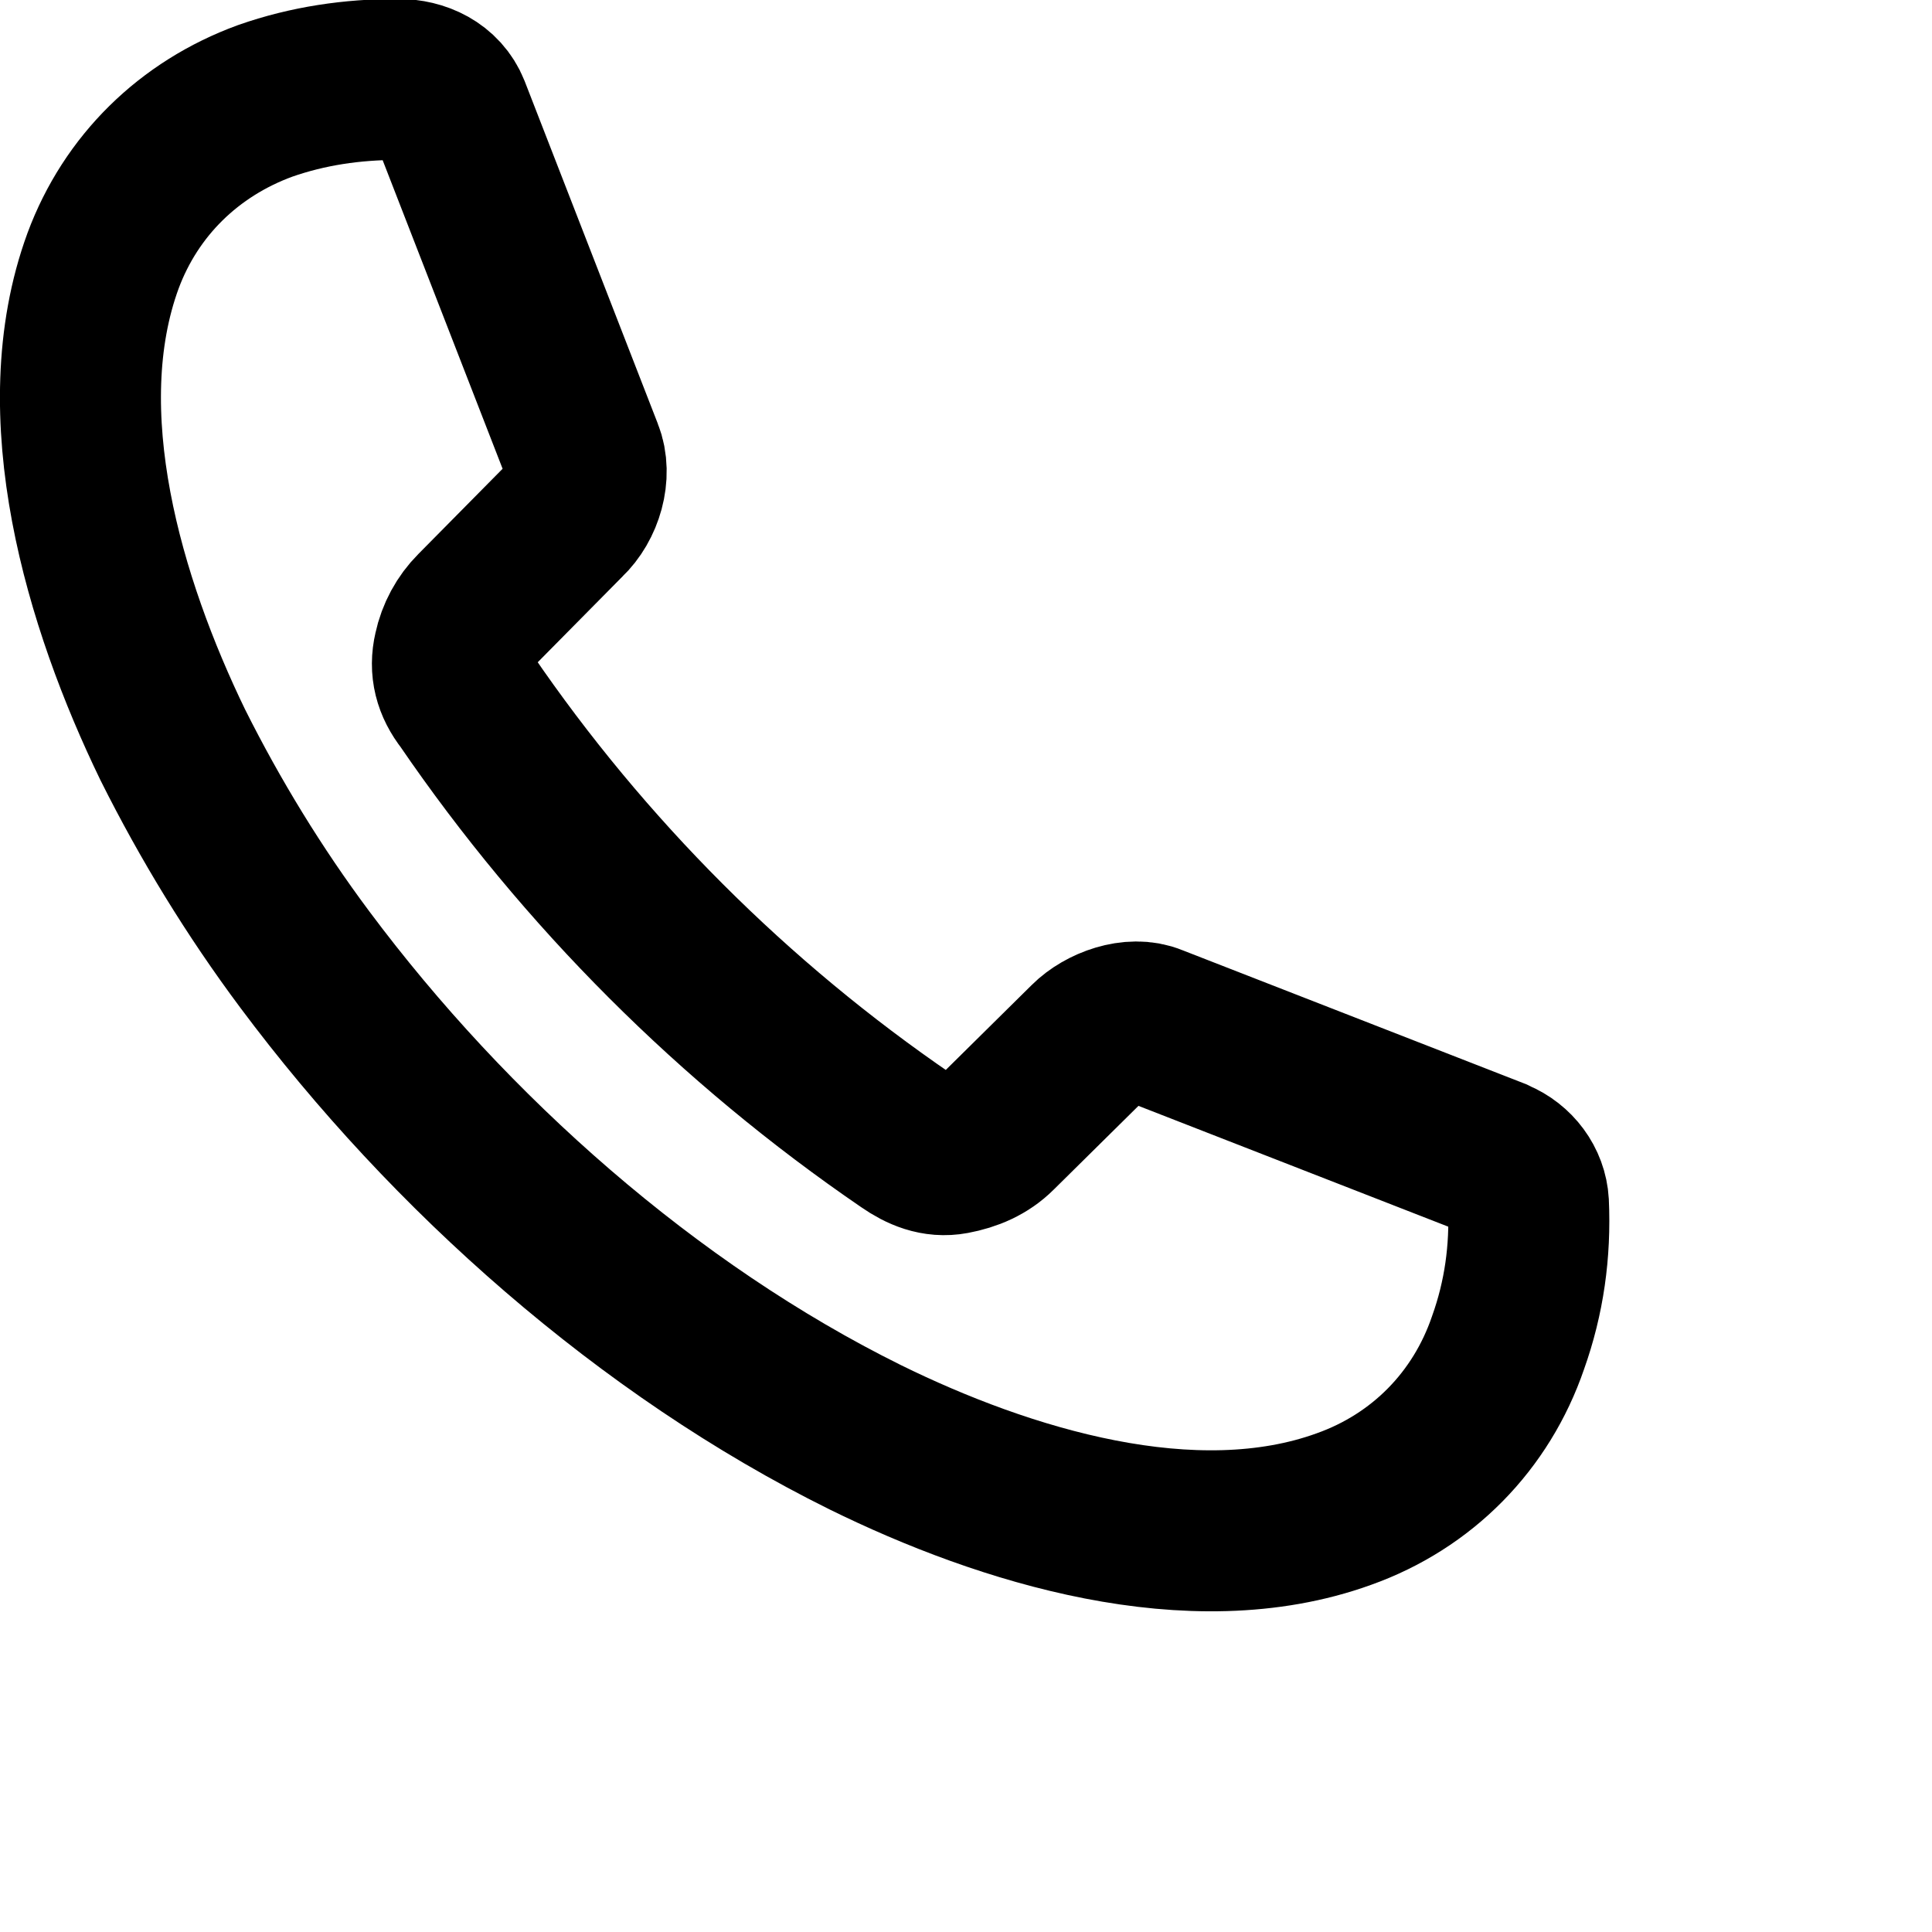
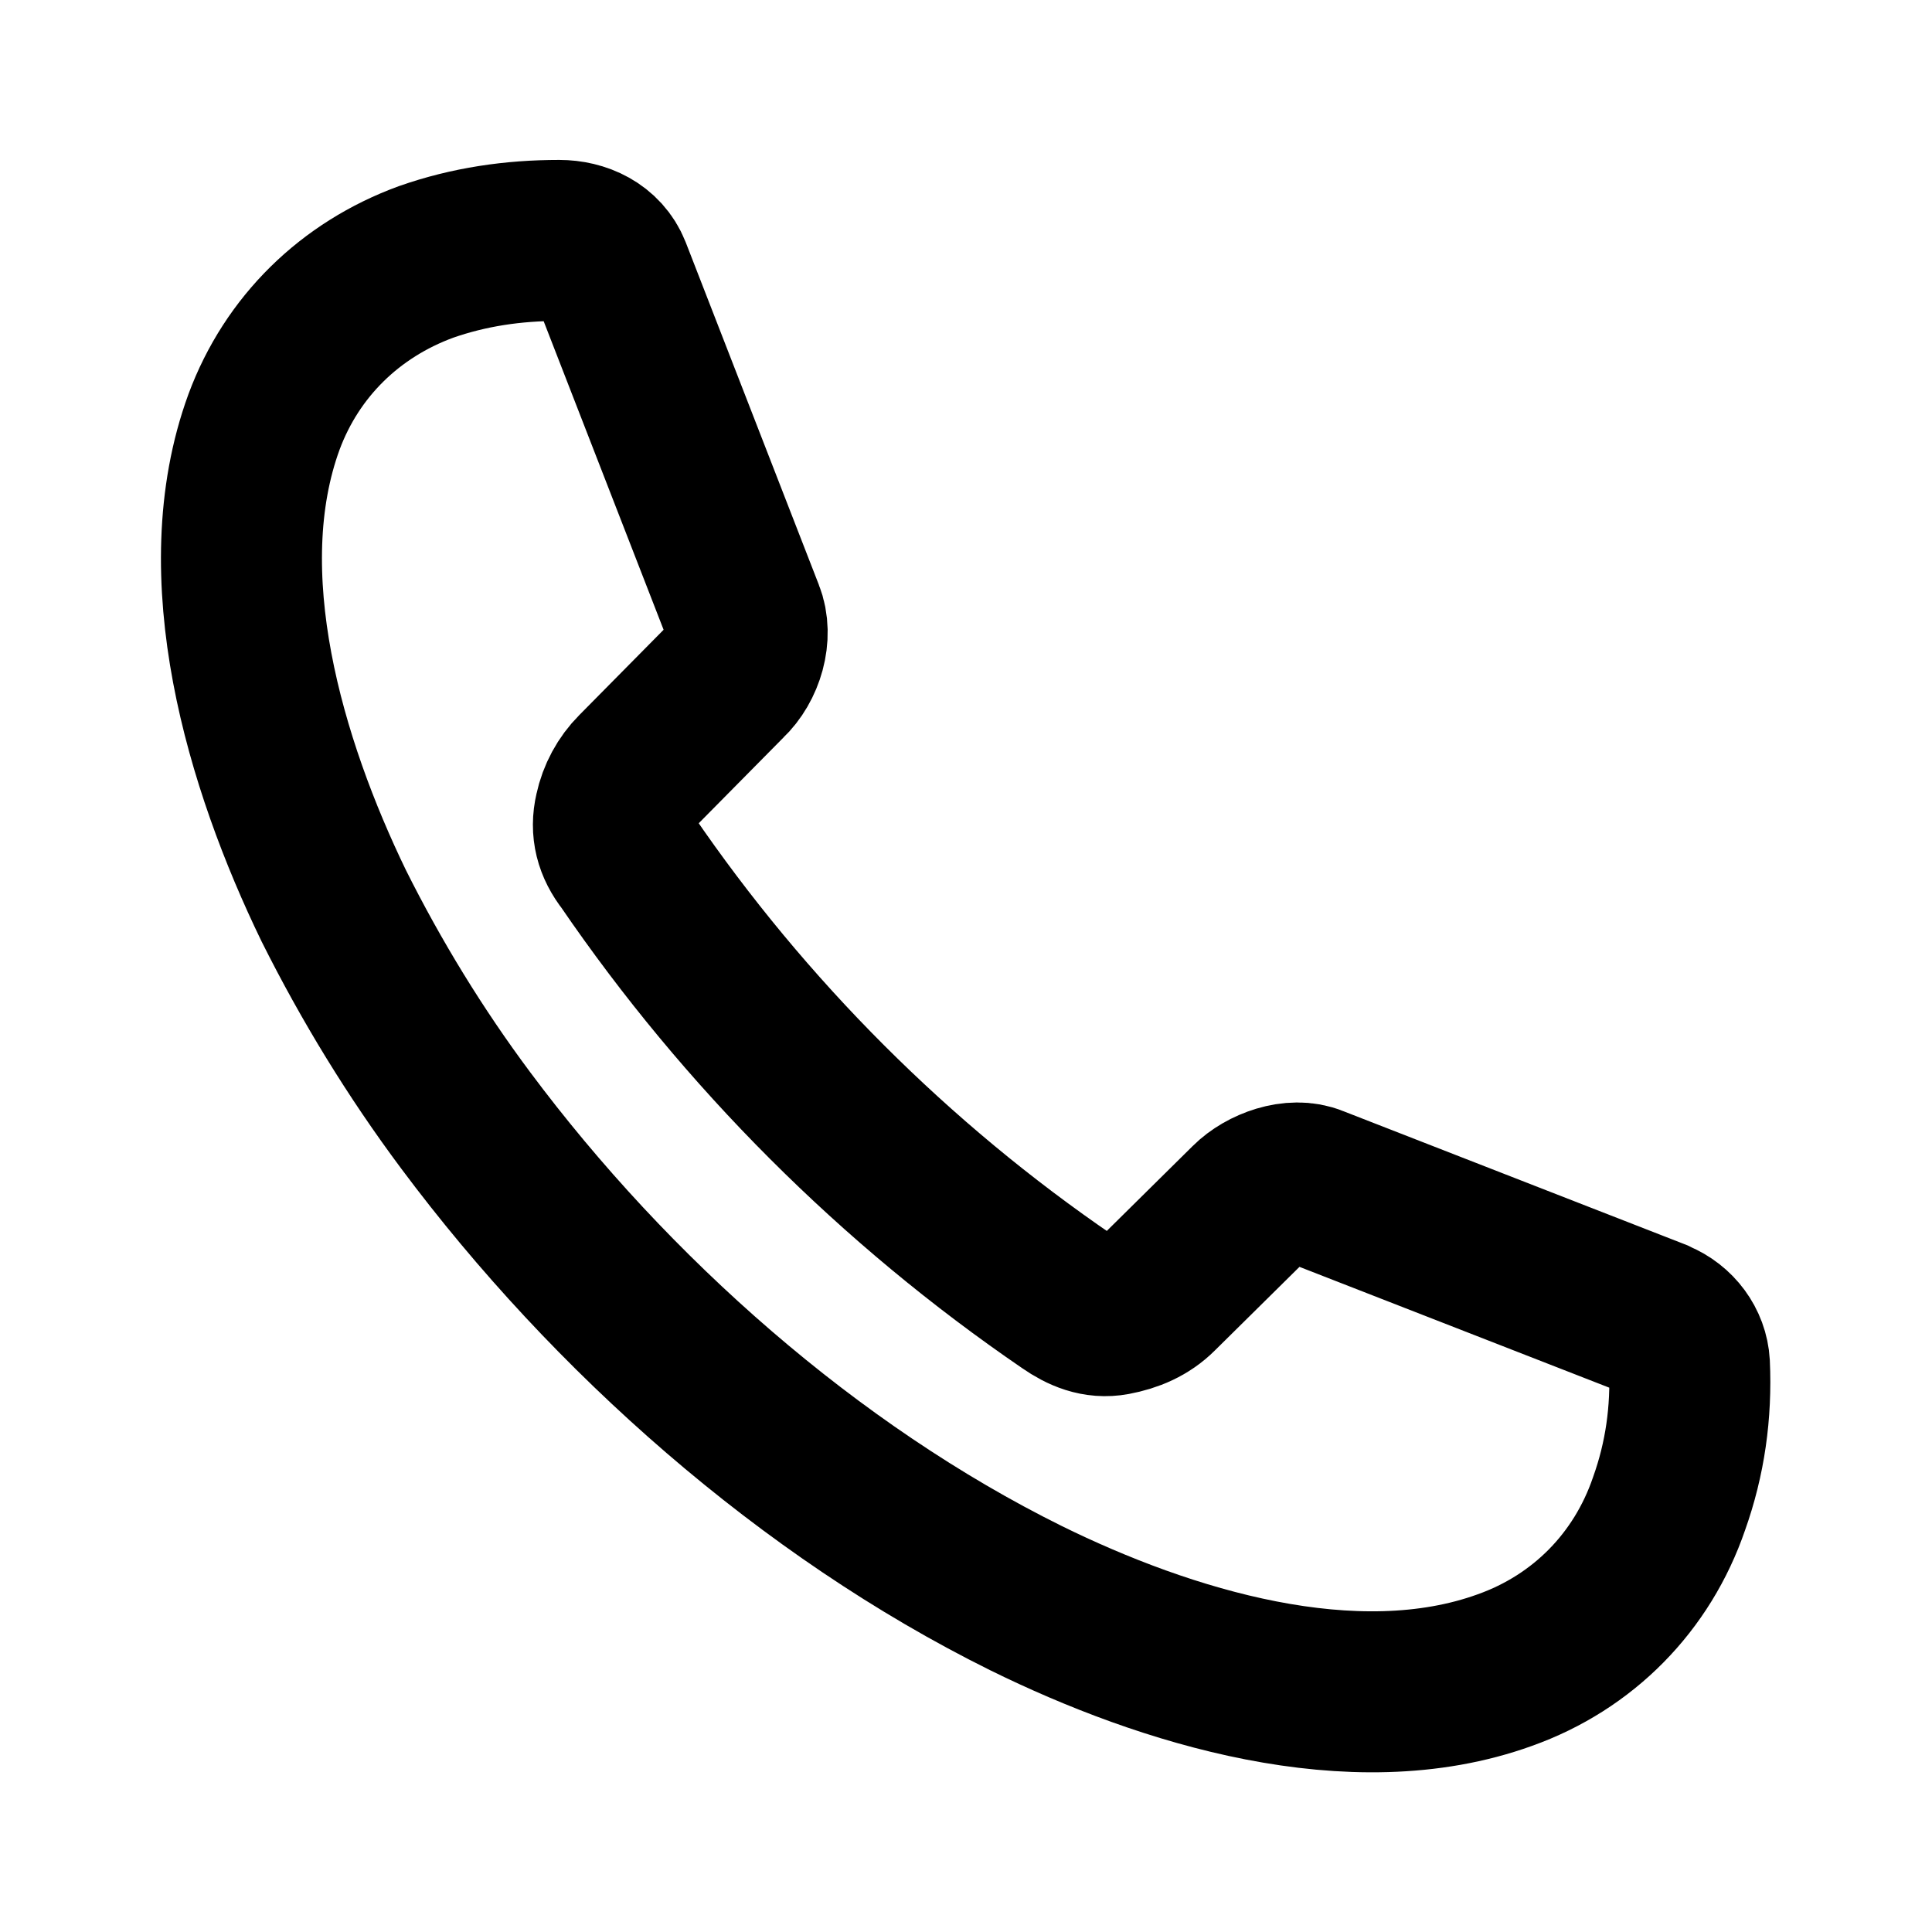
- <svg xmlns="http://www.w3.org/2000/svg" width="100%" height="100%" viewBox="0 0 18 18" fill="none" stroke="currentColor" stroke-width="1.5" stroke-miterlimit="10">
+ <svg xmlns="http://www.w3.org/2000/svg" width="100%" height="100%" viewBox="-1.5 -1.5 18 18" fill="none" stroke="currentColor" stroke-width="1.5" stroke-miterlimit="10">
  <path d="M13.94,10.8c.17.07.29.23.3.41.02.45-.04.88-.19,1.3-.25.73-.8,1.29-1.53,1.55-1.41.51-3.16-.03-4.46-.67-2.02-1-3.87-2.64-5.22-4.45-.47-.63-.88-1.3-1.23-2C.97,5.62.44,3.85.96,2.43c.26-.7.8-1.23,1.51-1.49.4-.14.81-.2,1.24-.2.2,0,.4.09.48.29l1.24,3.19c.08.2,0,.47-.16.62l-.84.85c-.1.1-.17.23-.2.37-.04.17,0,.32.11.46,1.1,1.61,2.5,3.01,4.11,4.11.13.09.27.15.43.12s.3-.09.41-.2l.85-.84c.14-.14.41-.24.6-.16l3.18,1.24Z" />
</svg>
